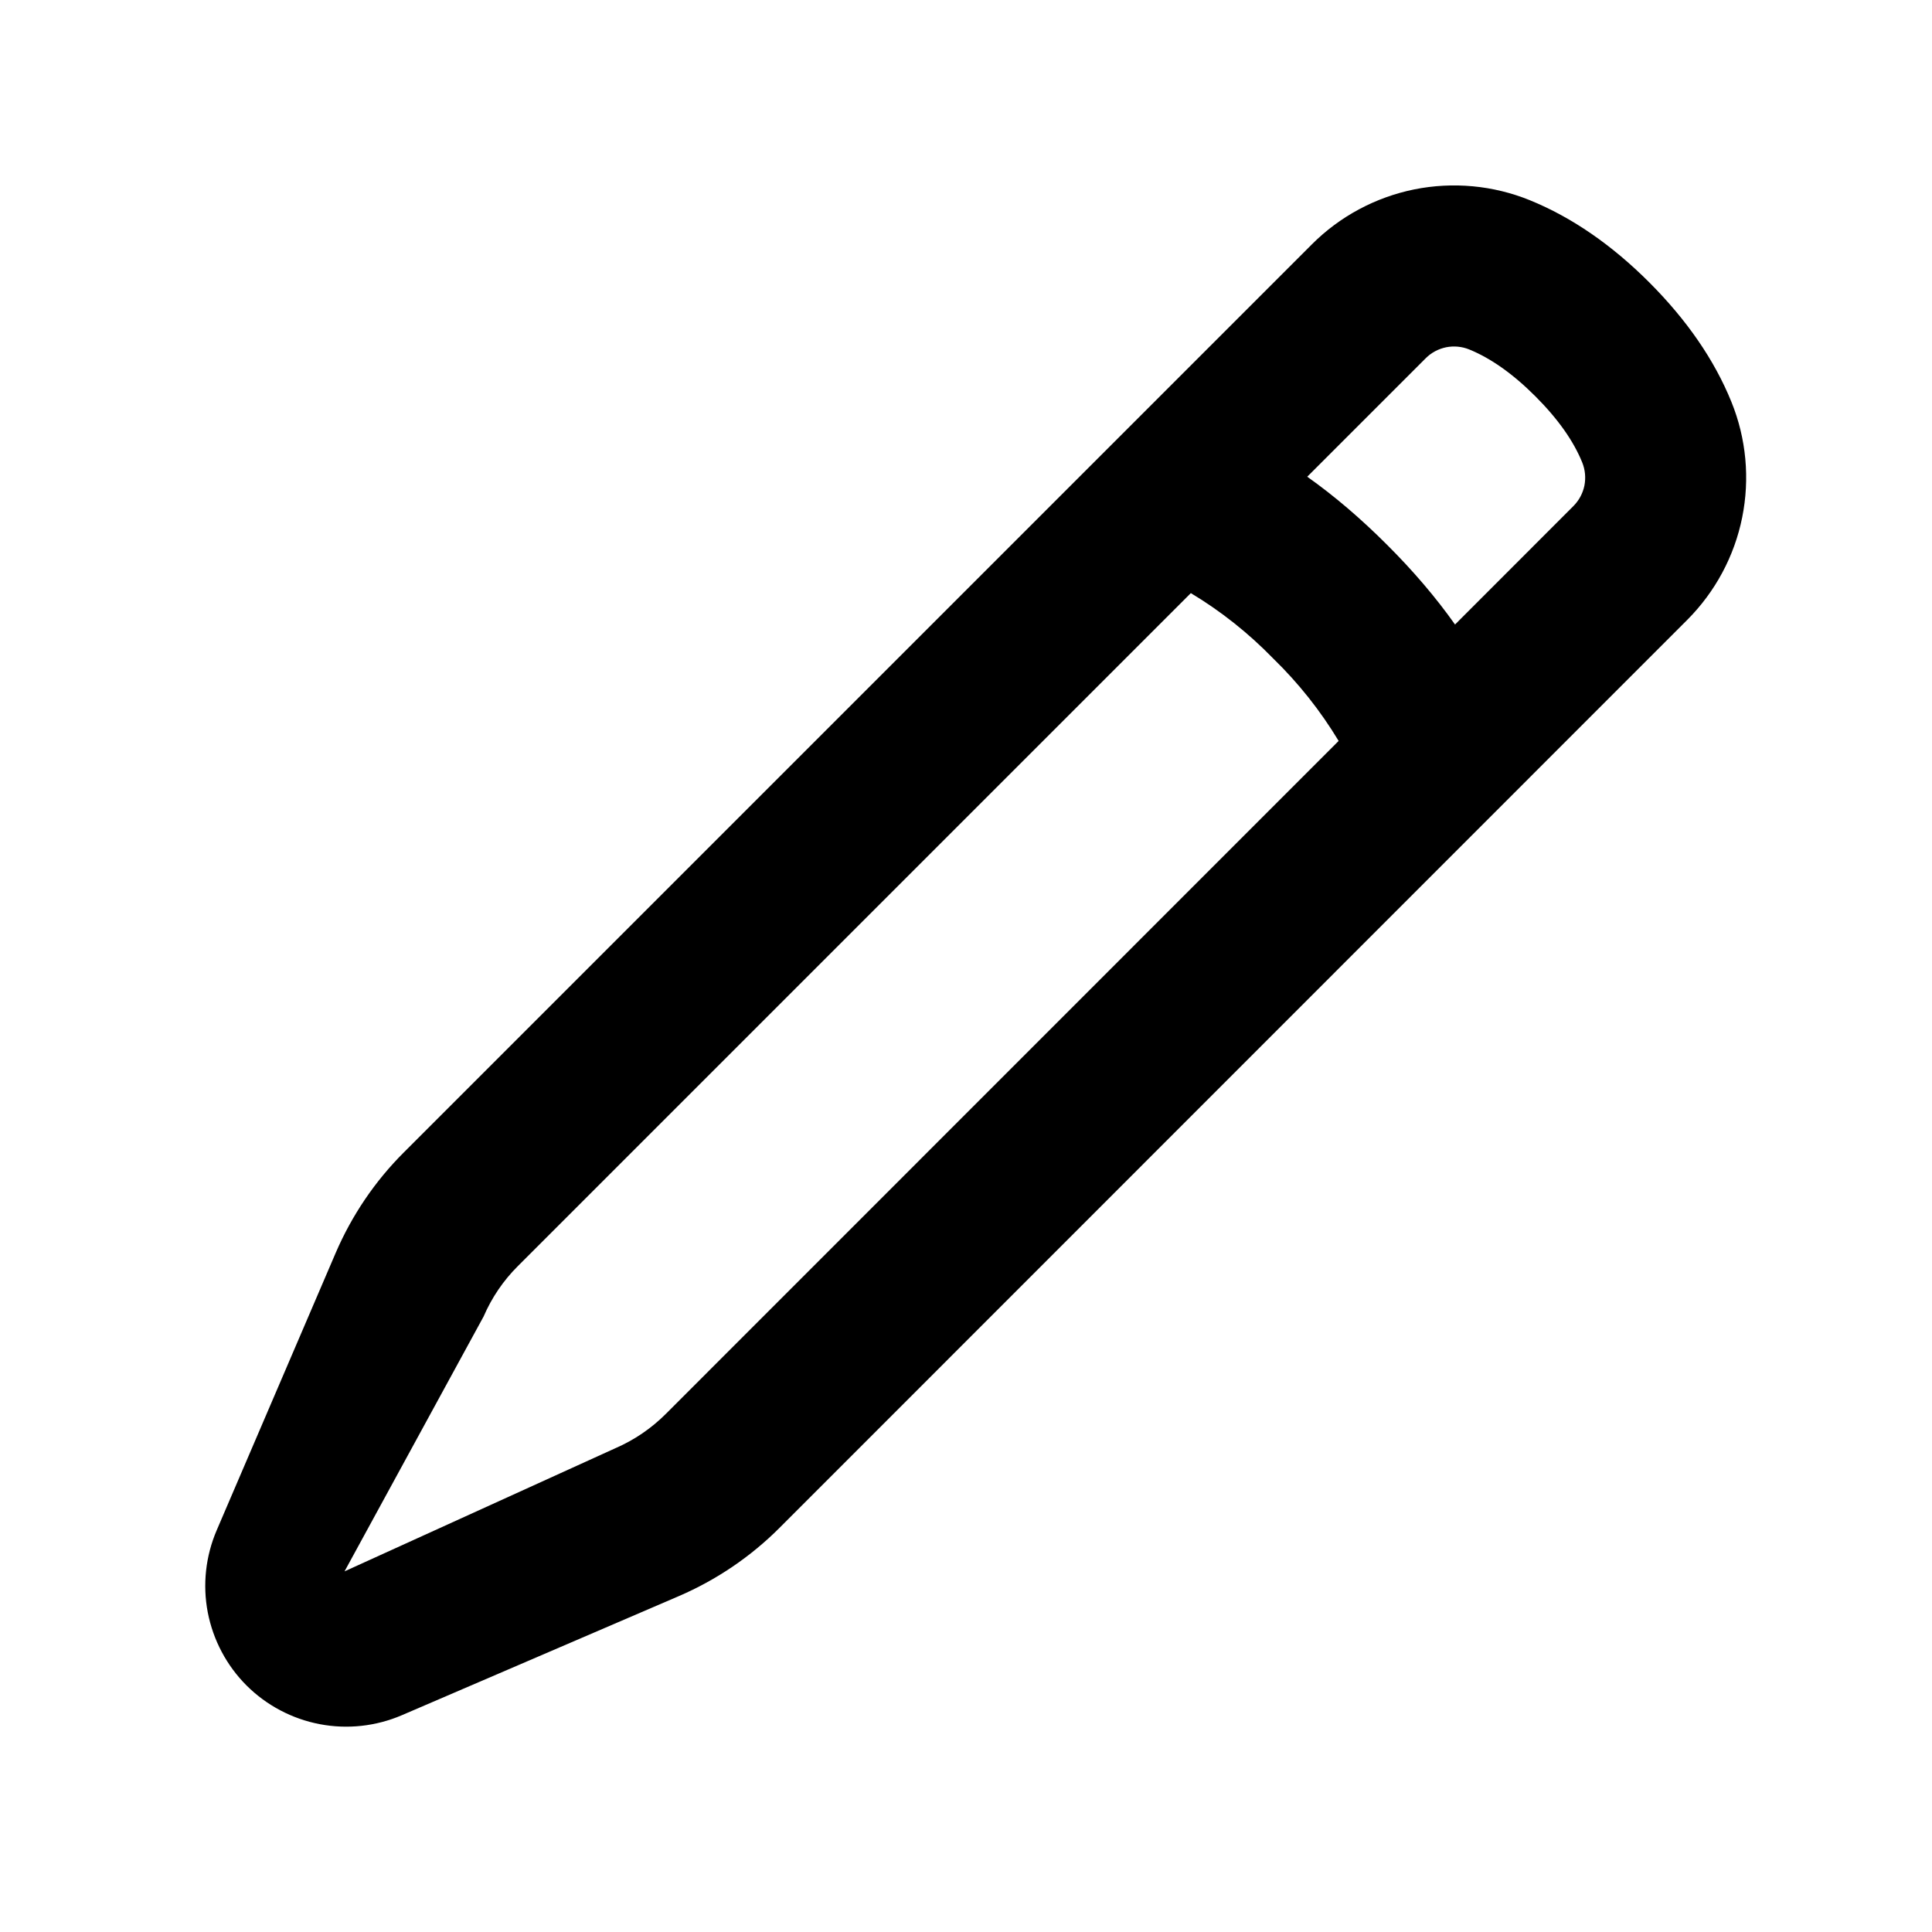
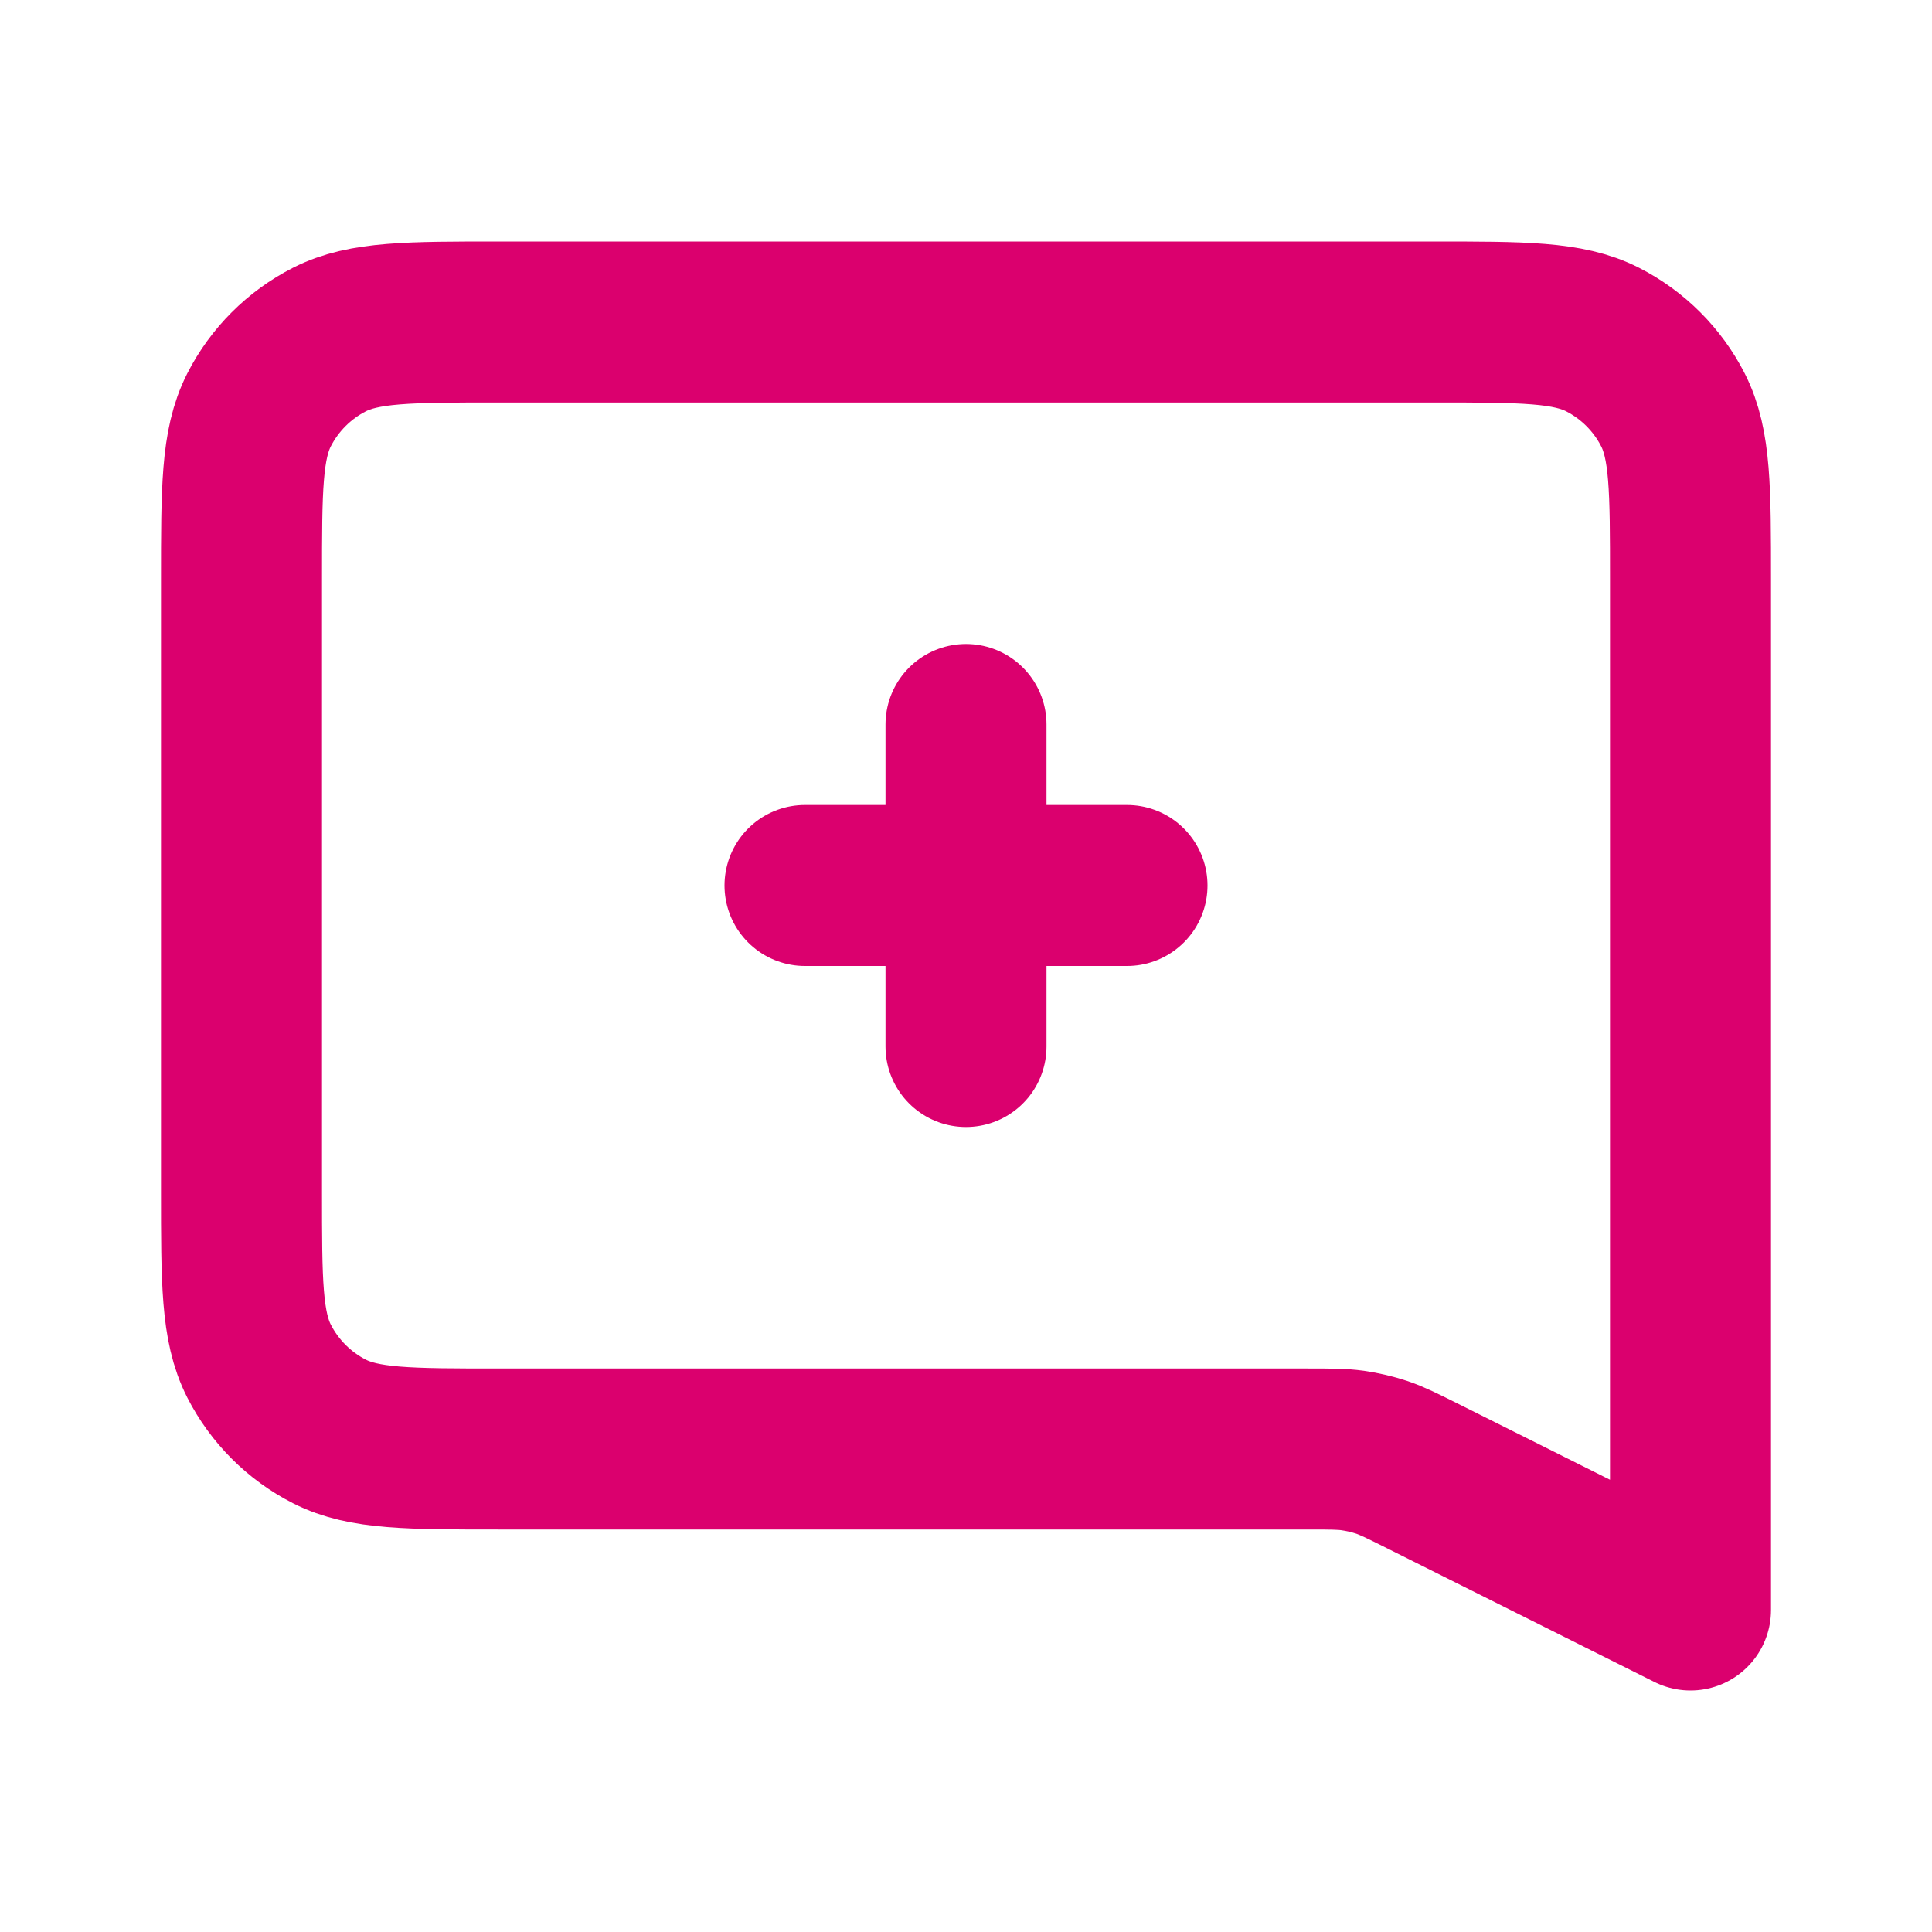
- <svg xmlns="http://www.w3.org/2000/svg" width="24" height="24" viewBox="0 0 24 24">
-   <path d="M14.793 7.368L6.433 15.728C6.253 15.907 6.109 16.119 6.008 16.353L4.28 19.52L7.645 17.99C7.878 17.889 8.09 17.745 8.269 17.566L16.629 9.204C16.403 8.829 16.13 8.485 15.816 8.18C15.511 7.866 15.168 7.593 14.793 7.368ZM16.239 5.922C16.574 6.159 16.904 6.441 17.229 6.766C17.556 7.092 17.838 7.423 18.075 7.758L19.545 6.287C19.615 6.217 19.662 6.129 19.682 6.033C19.701 5.936 19.692 5.836 19.655 5.745C19.549 5.483 19.358 5.208 19.073 4.923C18.789 4.639 18.514 4.448 18.251 4.341C18.16 4.304 18.06 4.295 17.964 4.314C17.868 4.334 17.779 4.381 17.71 4.451L16.239 5.922ZM4.17 15.564C4.371 15.097 4.658 14.673 5.018 14.314L16.296 3.036C16.643 2.688 17.086 2.451 17.567 2.353C18.049 2.256 18.549 2.302 19.004 2.487C19.529 2.701 20.024 3.044 20.488 3.508C20.952 3.973 21.295 4.467 21.508 4.992C21.693 5.447 21.739 5.947 21.642 6.428C21.545 6.91 21.307 7.352 20.96 7.7L9.683 18.98C9.324 19.339 8.9 19.626 8.434 19.827L4.992 21.307C4.67 21.445 4.315 21.484 3.971 21.418C3.627 21.352 3.311 21.185 3.063 20.938C2.815 20.69 2.648 20.374 2.581 20.03C2.515 19.686 2.554 19.331 2.692 19.009L4.17 15.564Z" />
+ <svg xmlns="http://www.w3.org/2000/svg" width="24" height="24" viewBox="0 0 24 24" fill="none">
+   <path d="M10 11H14M12 9V13M21 20L17.676 18.338C17.424 18.212 17.298 18.149 17.166 18.104C17.048 18.065 16.928 18.037 16.805 18.019C16.667 18 16.526 18 16.245 18H6.2C5.08 18 4.52 18 4.092 17.782C3.716 17.59 3.41 17.284 3.218 16.908C3 16.48 3 15.92 3 14.8V7.2C3 6.08 3 5.52 3.218 5.092C3.41 4.716 3.716 4.41 4.092 4.218C4.52 4 5.08 4 6.2 4H17.8C18.92 4 19.48 4 19.908 4.218C20.284 4.41 20.59 4.716 20.782 5.092C21 5.52 21 6.08 21 7.2V20Z" stroke="#DB006E" stroke-width="2" stroke-linecap="round" stroke-linejoin="round" />
</svg>
